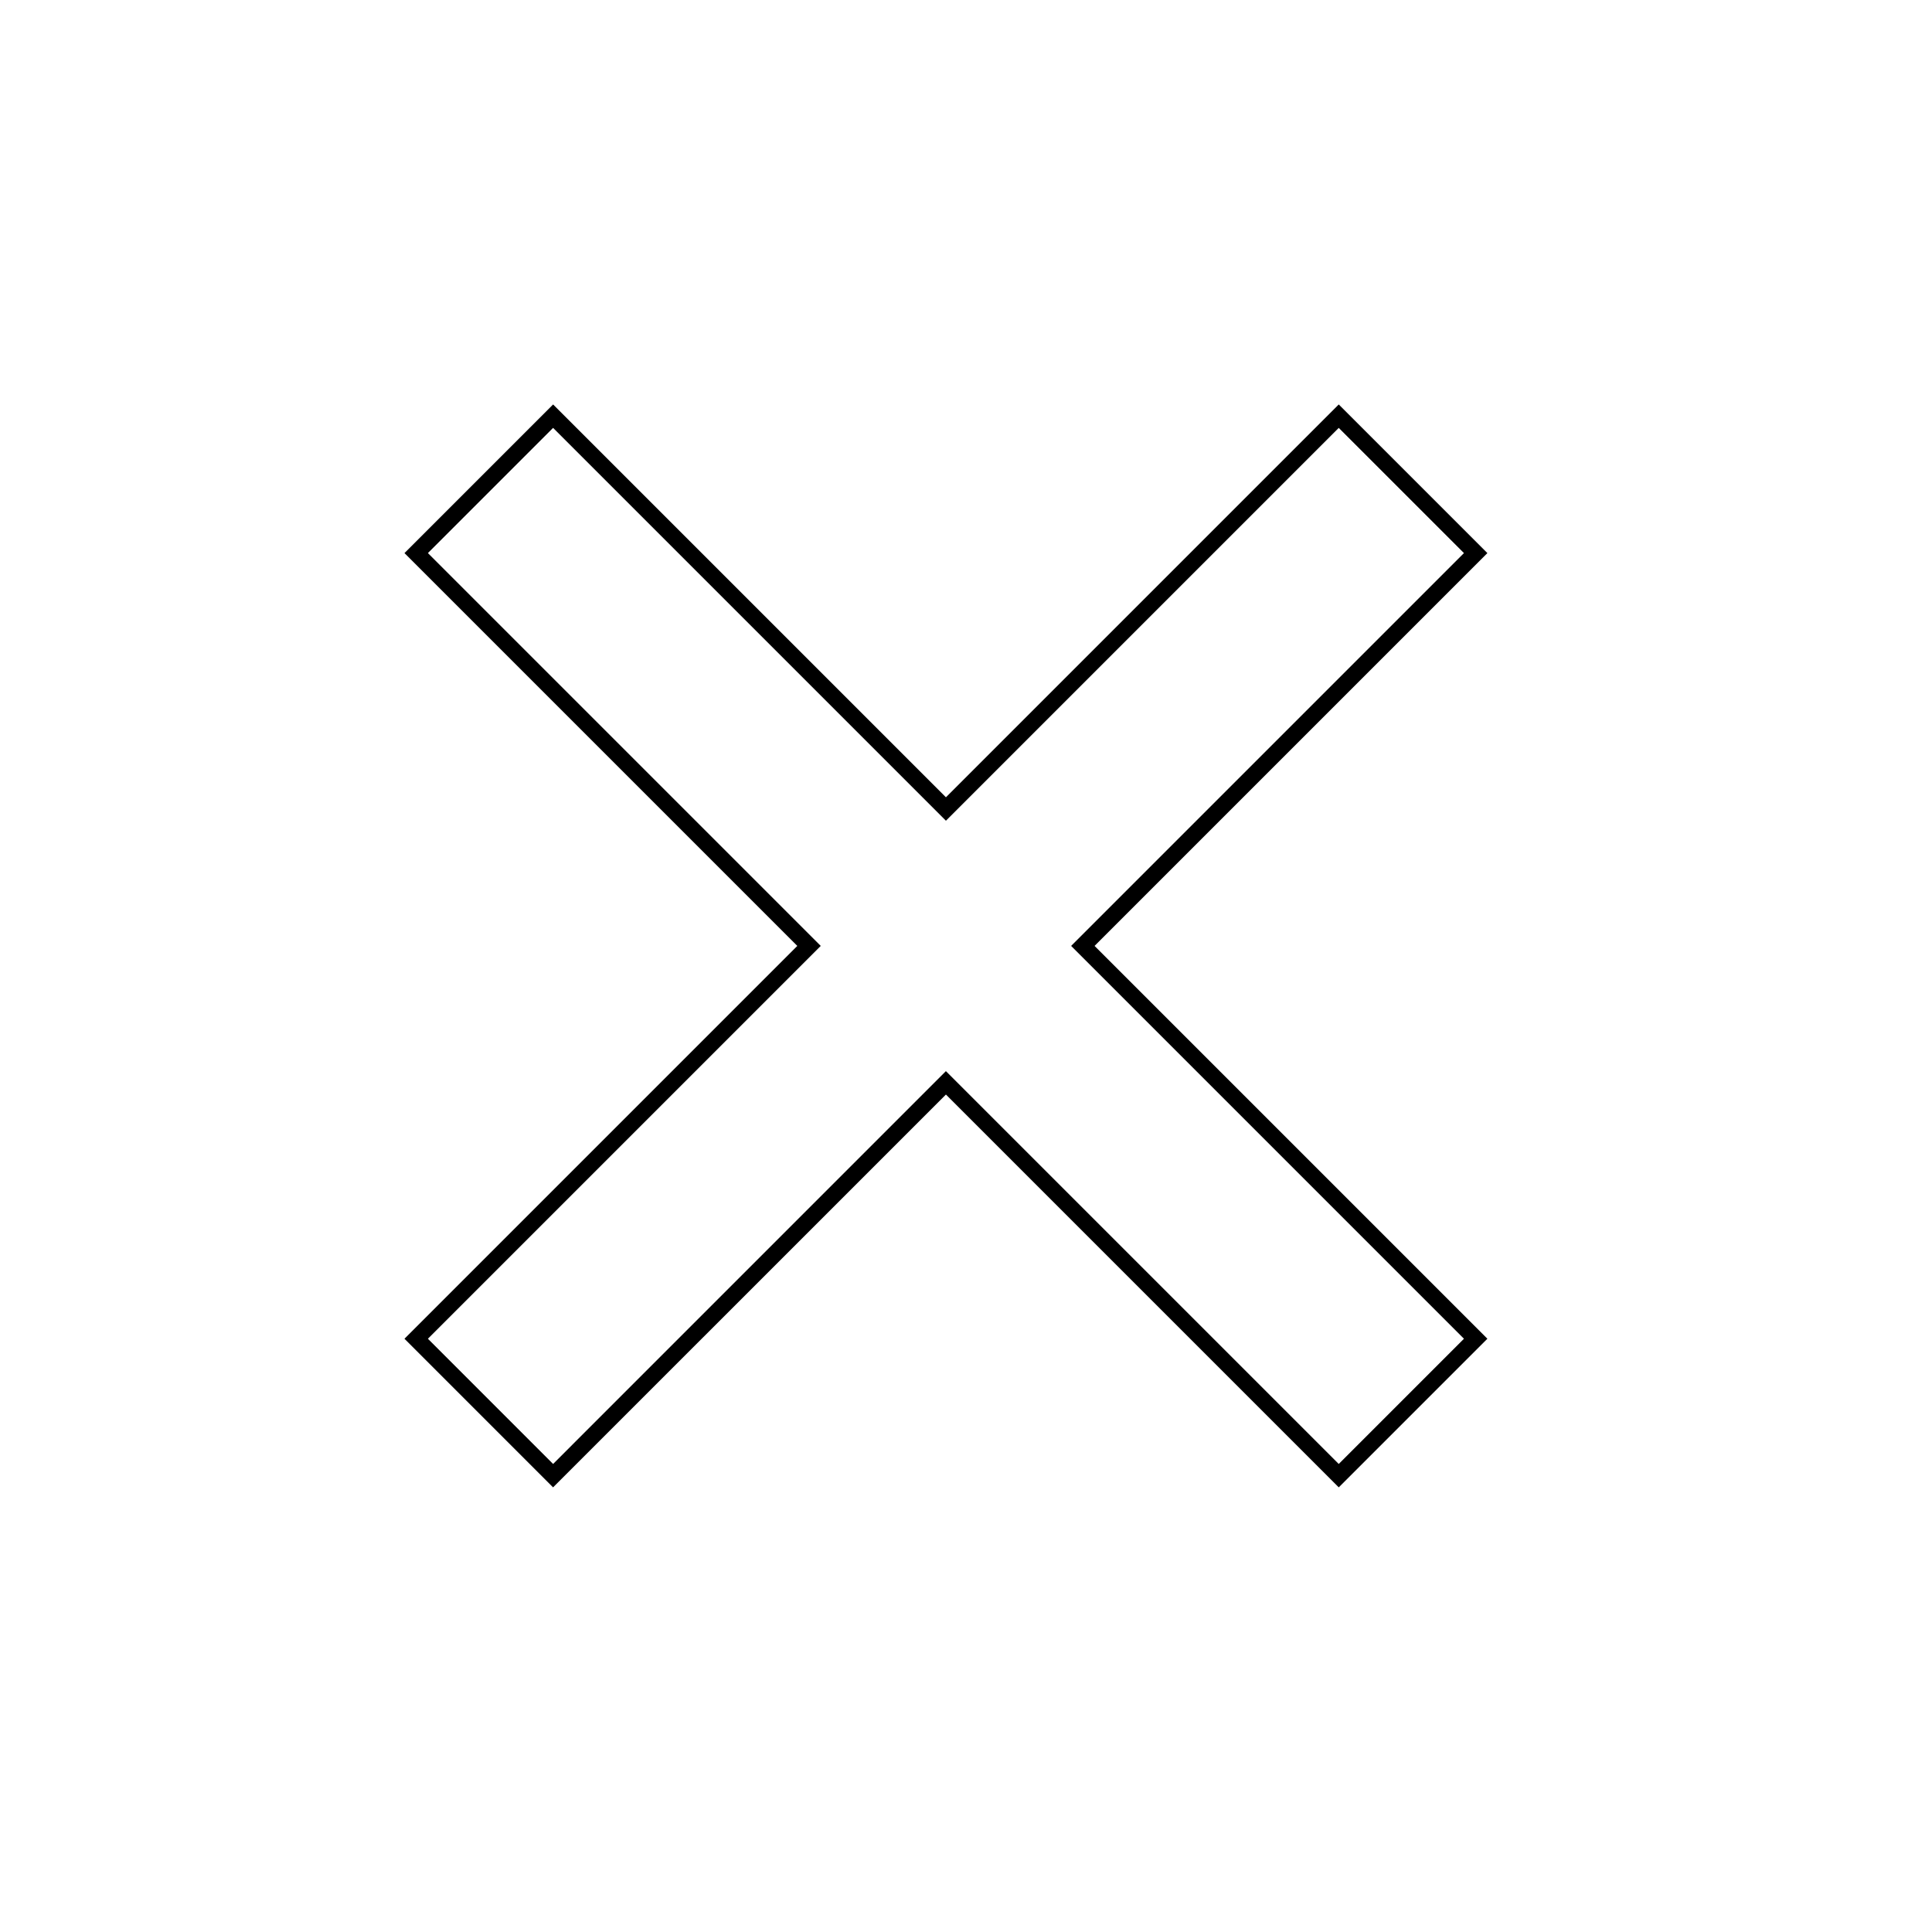
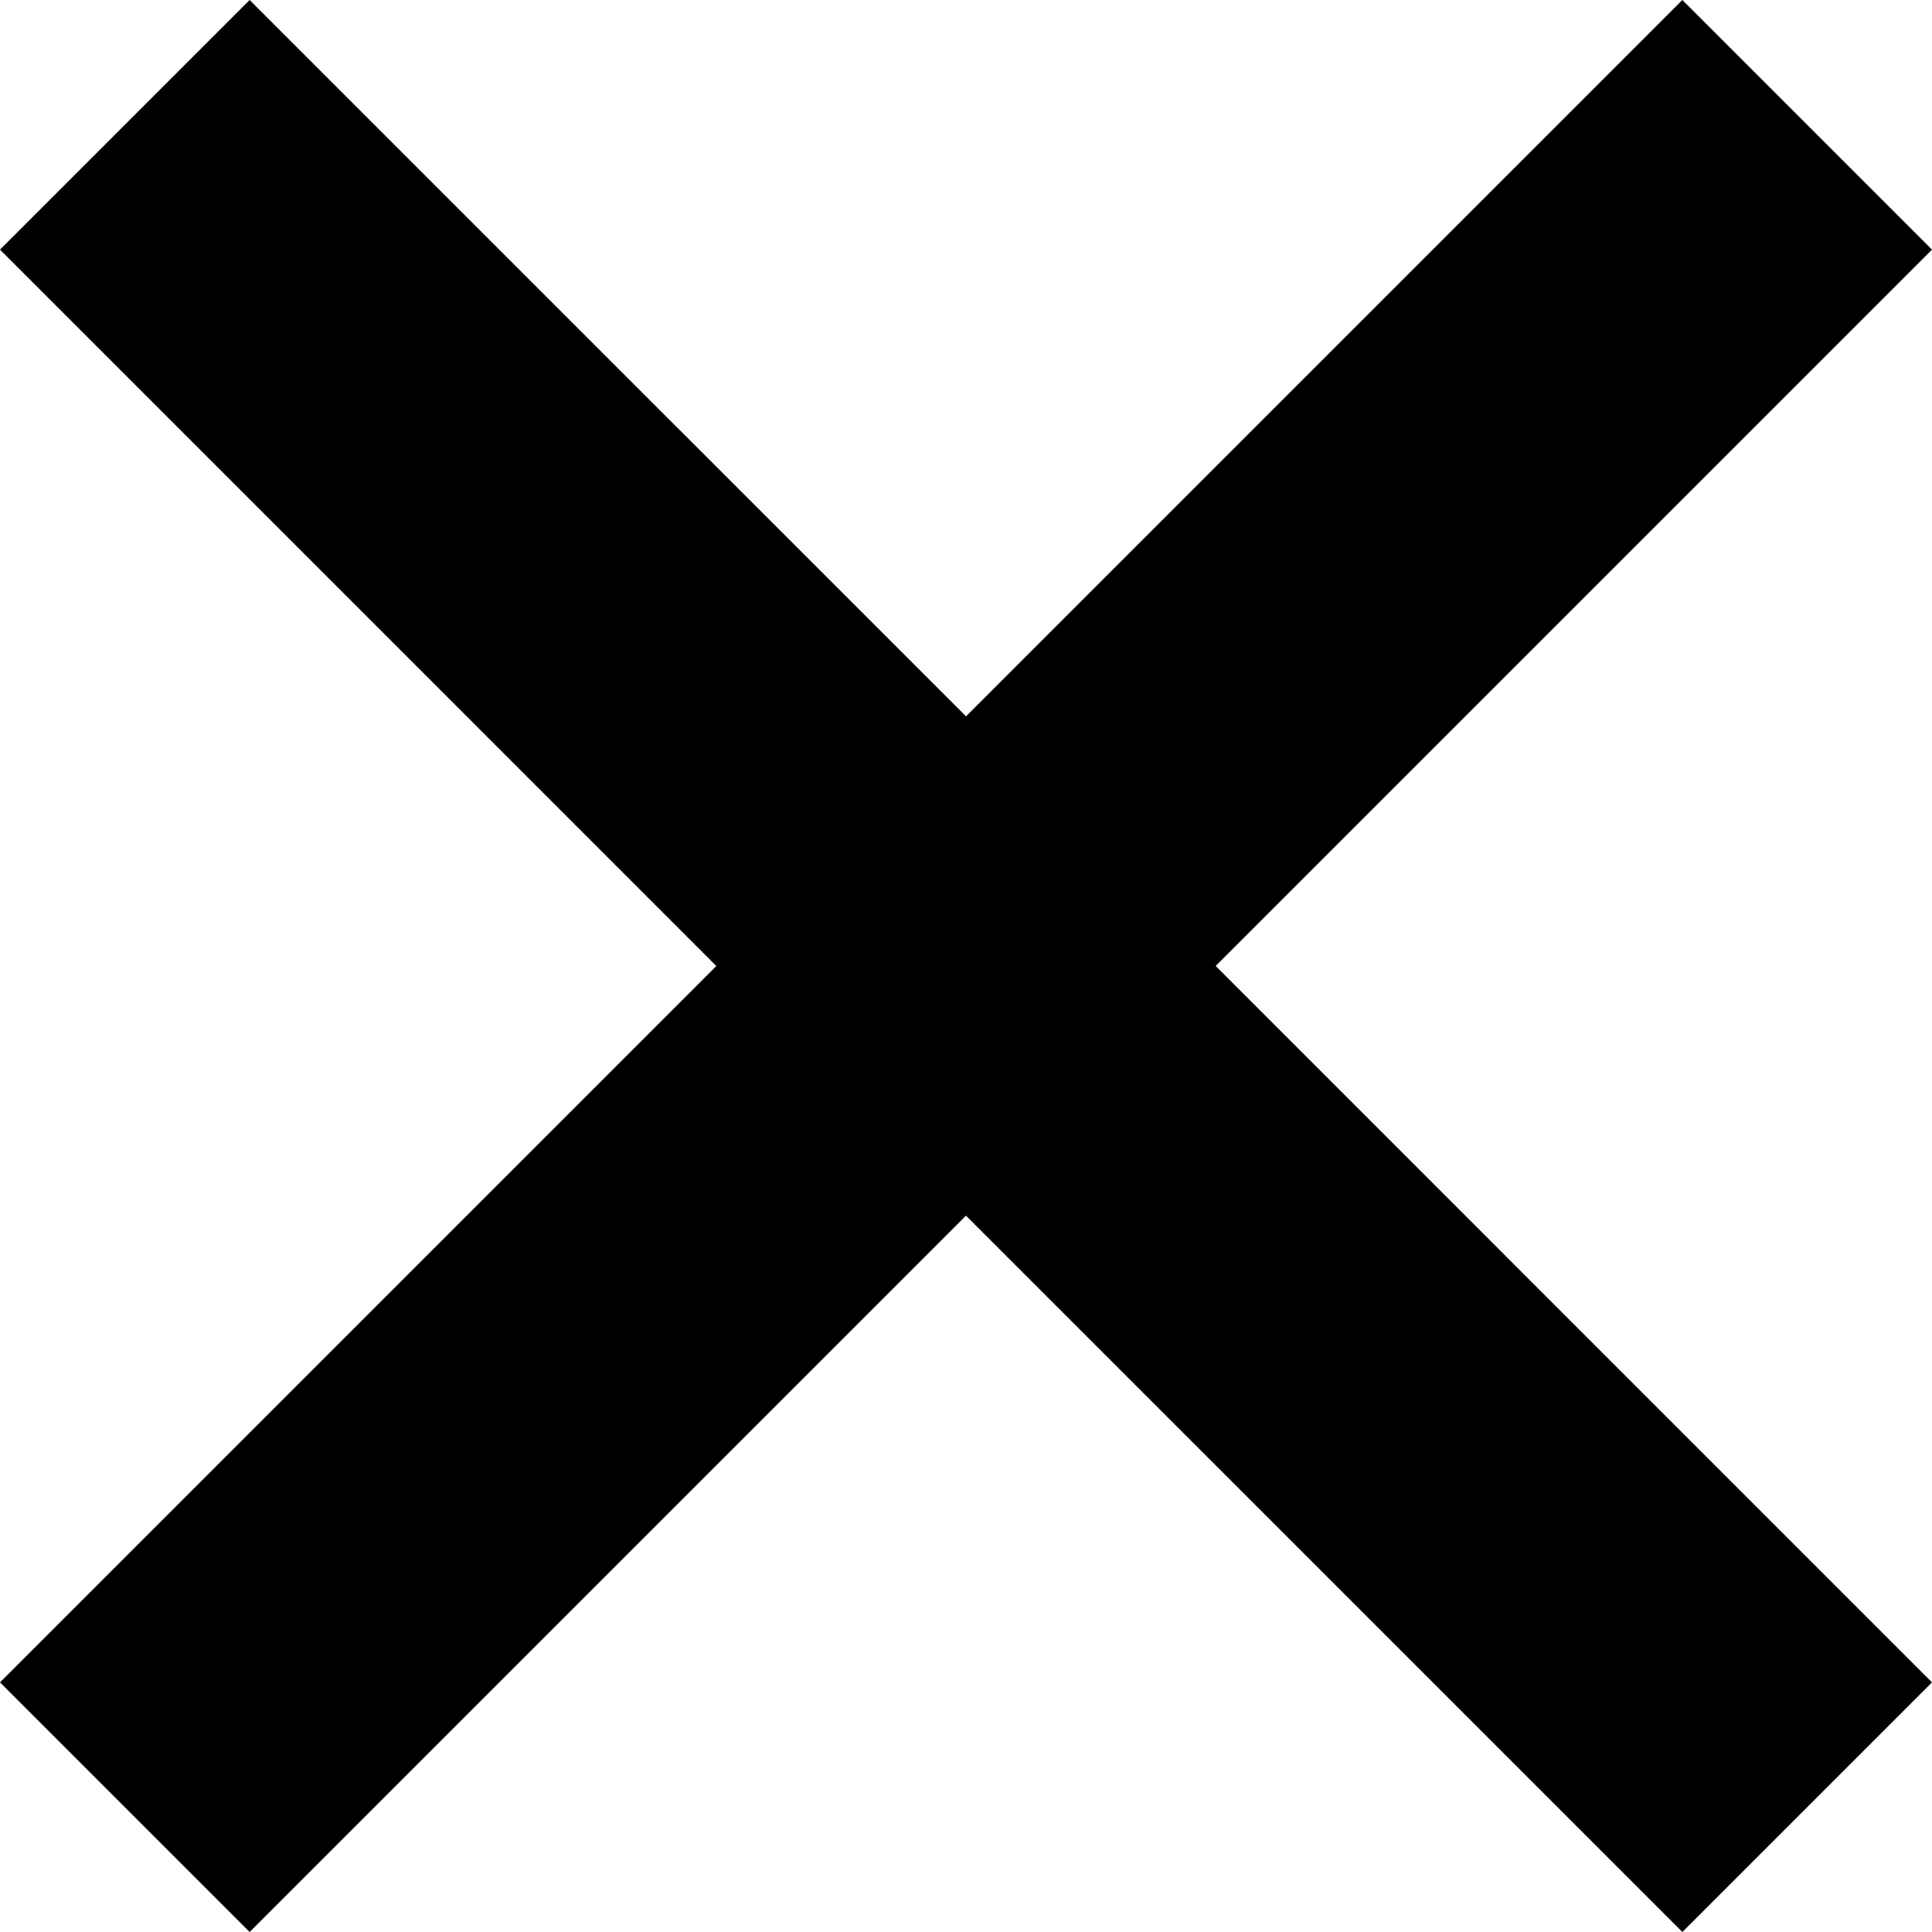
- <svg xmlns="http://www.w3.org/2000/svg" viewBox="0 0 70 70">
-   <path stroke-width="1" d="M85.636,119.295l-5.384-5.385L94.485,99.677,80.252,85.444l5.385-5.385,14.233,14.233,14.233-14.233,5.385,5.385-14.233,14.233,14.233,14.233-5.385,5.385-14.233-14.233Zm14.233-15.081,14.233,14.233,4.537-4.537-14.233-14.233,14.233-14.233-4.537-4.536L99.87,95.141,85.637,80.908l-4.536,4.536L95.334,99.677,81.101,113.91l4.536,4.537Z" transform="translate(-65.59717 -65.40479)" />
+ <svg xmlns="http://www.w3.org/2000/svg" width="38.387" height="38.387" viewBox="0 0 38.387 38.387">
+   <polygon points="38.387 33.427 24.154 19.193 38.387 4.96 33.427 0 19.194 14.233 4.96 0 0 4.96 14.233 19.194 0 33.427 4.96 38.387 19.193 24.154 33.427 38.387 38.387 33.427" />
</svg>
